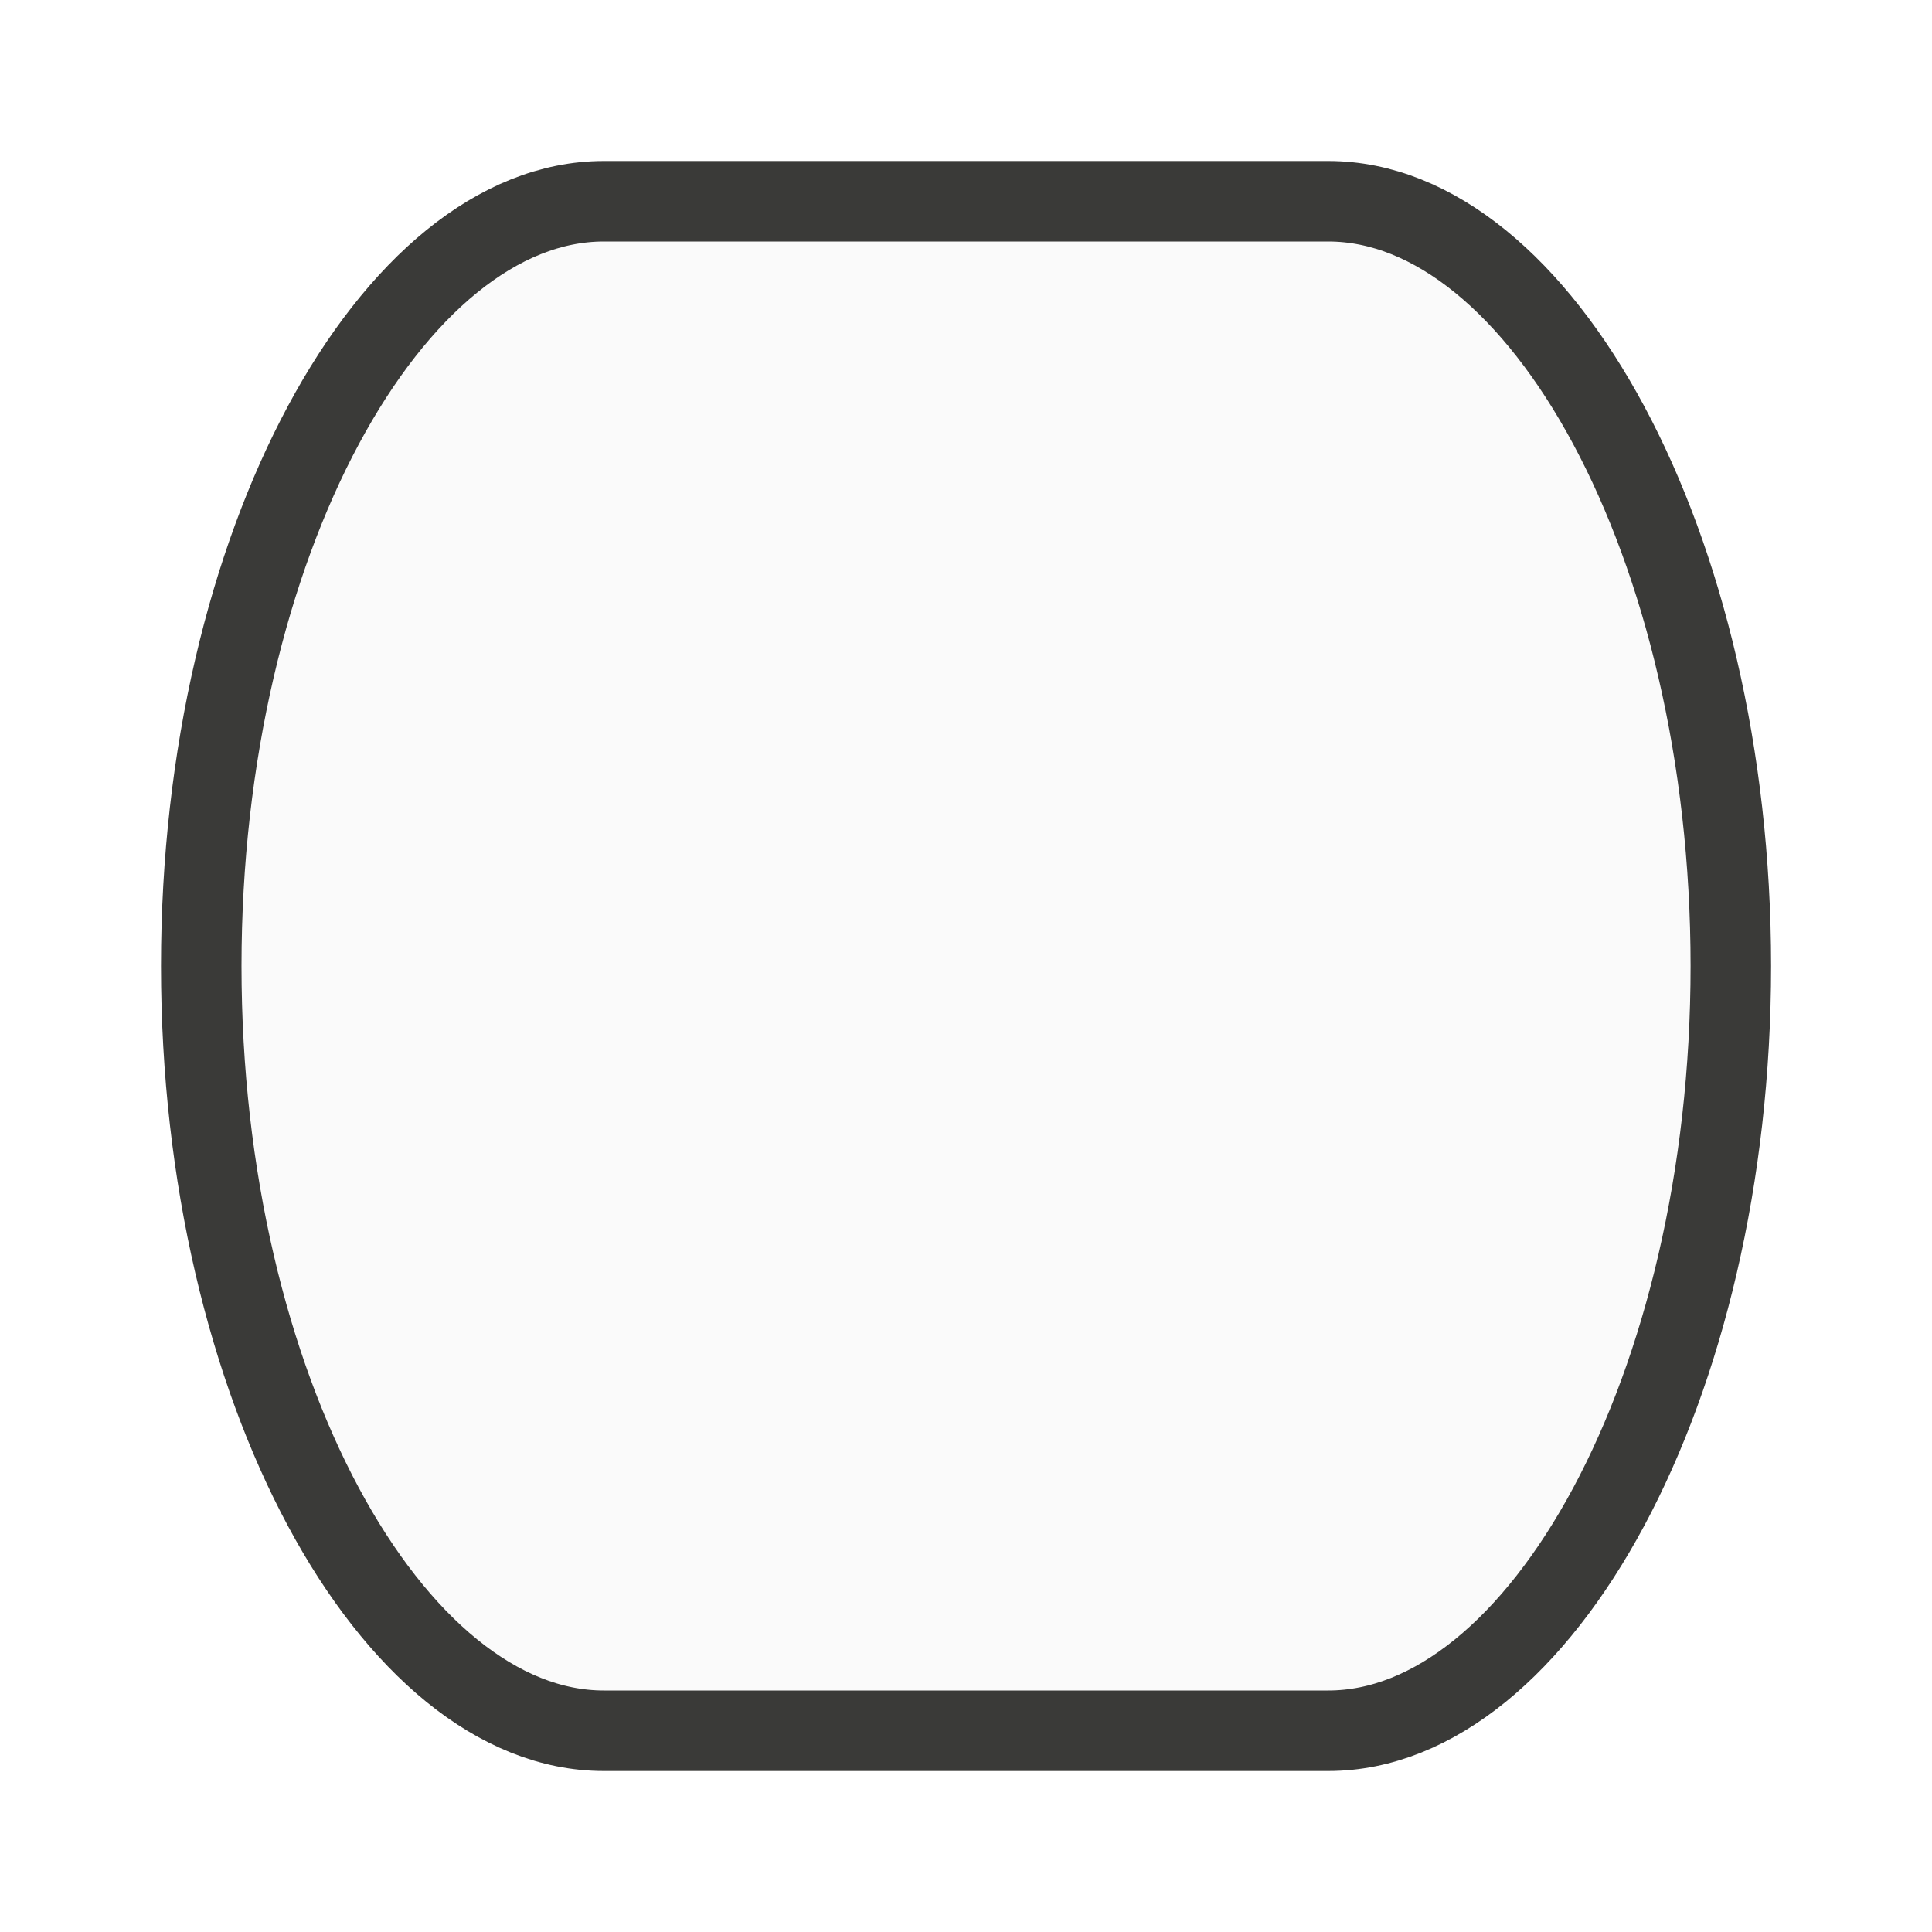
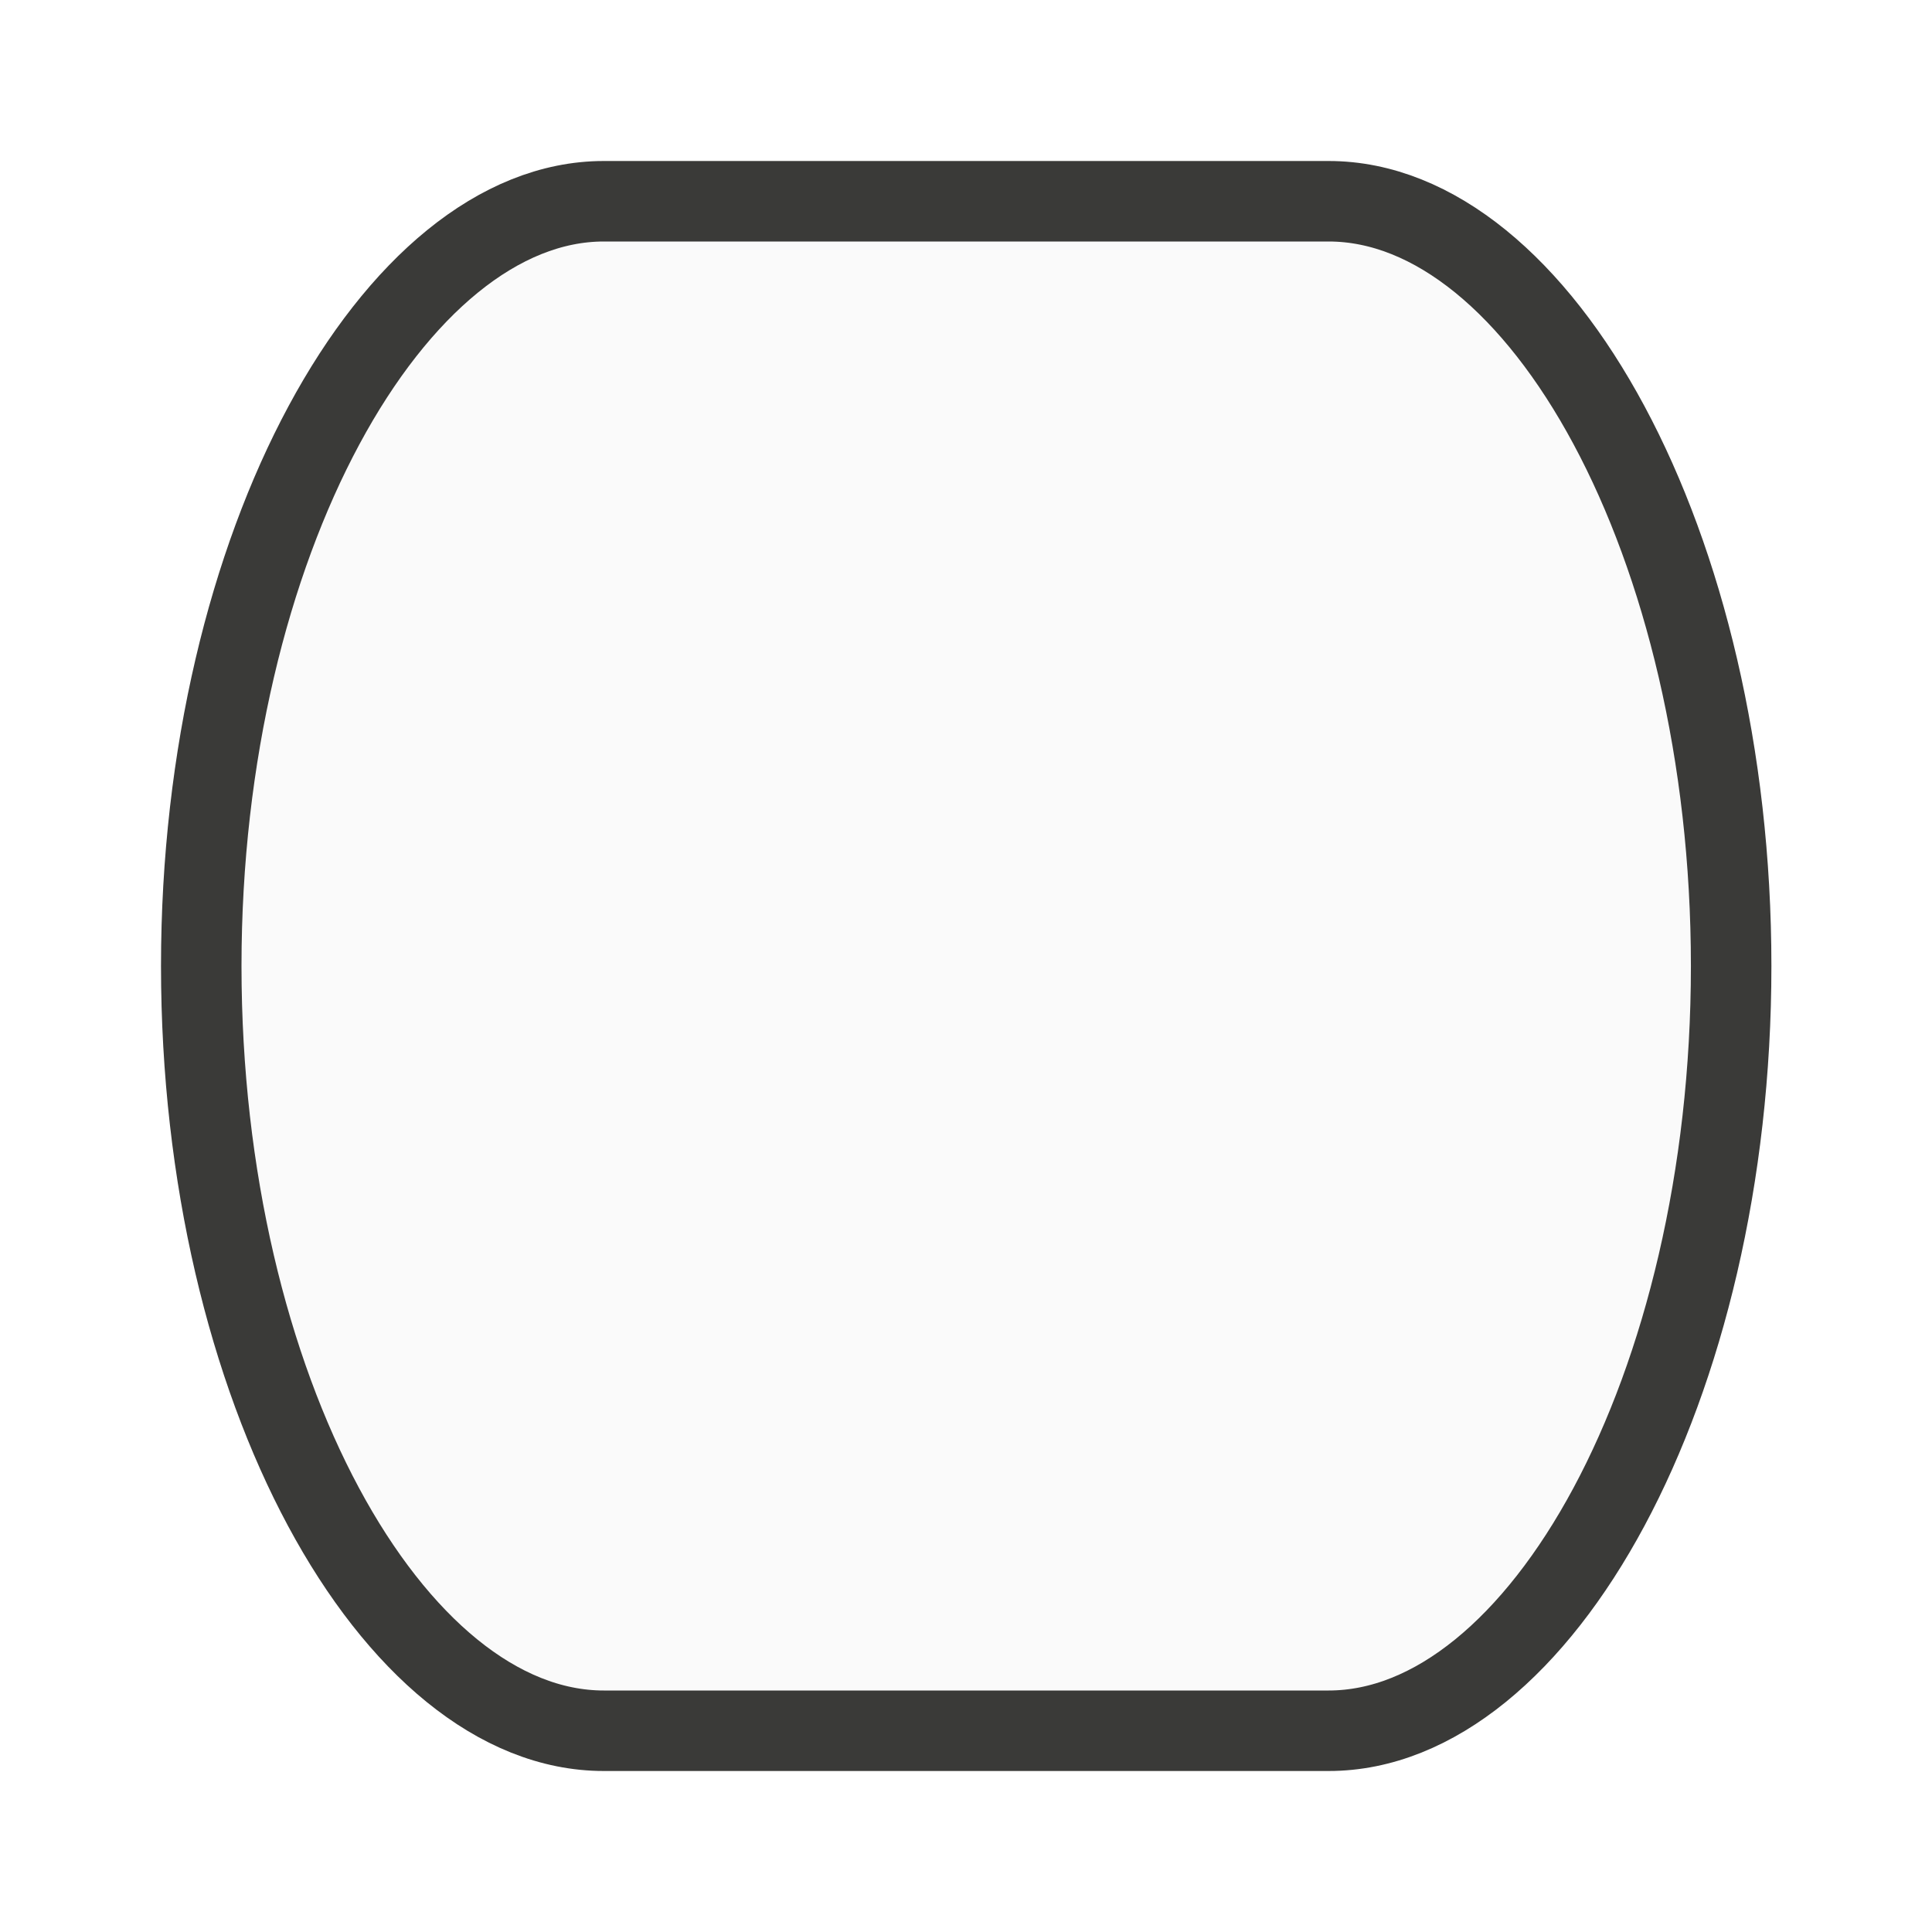
<svg xmlns="http://www.w3.org/2000/svg" viewBox="0 0 24 24">
-   <path class="icn icn--shape-color" d="m7.5 2.5c-2.623 0-5 4.253-5 9.5s2.377 9.5 5 9.5h2.125 5.938.938c2.623 0 5-4.253 5-9.5s-2.377-9.5-5-9.5h-.938-5.938z" fill="#fafafa" stroke="#3a3a38" stroke-linecap="round" stroke-linejoin="miter" />
+   <path class="icn icn--shape-color" d="m7.5 2.5c-2.6 0-5 4.25-5 9.5s2.382 9.5 5 9.5h2.125 5.94.94c2.62 0 5-4.25 5-9.5s-2.38-9.5-5-9.5h-.94-5.94z" fill="#fafafa" stroke="#3a3a38" stroke-linecap="round" stroke-linejoin="miter" />
</svg>
